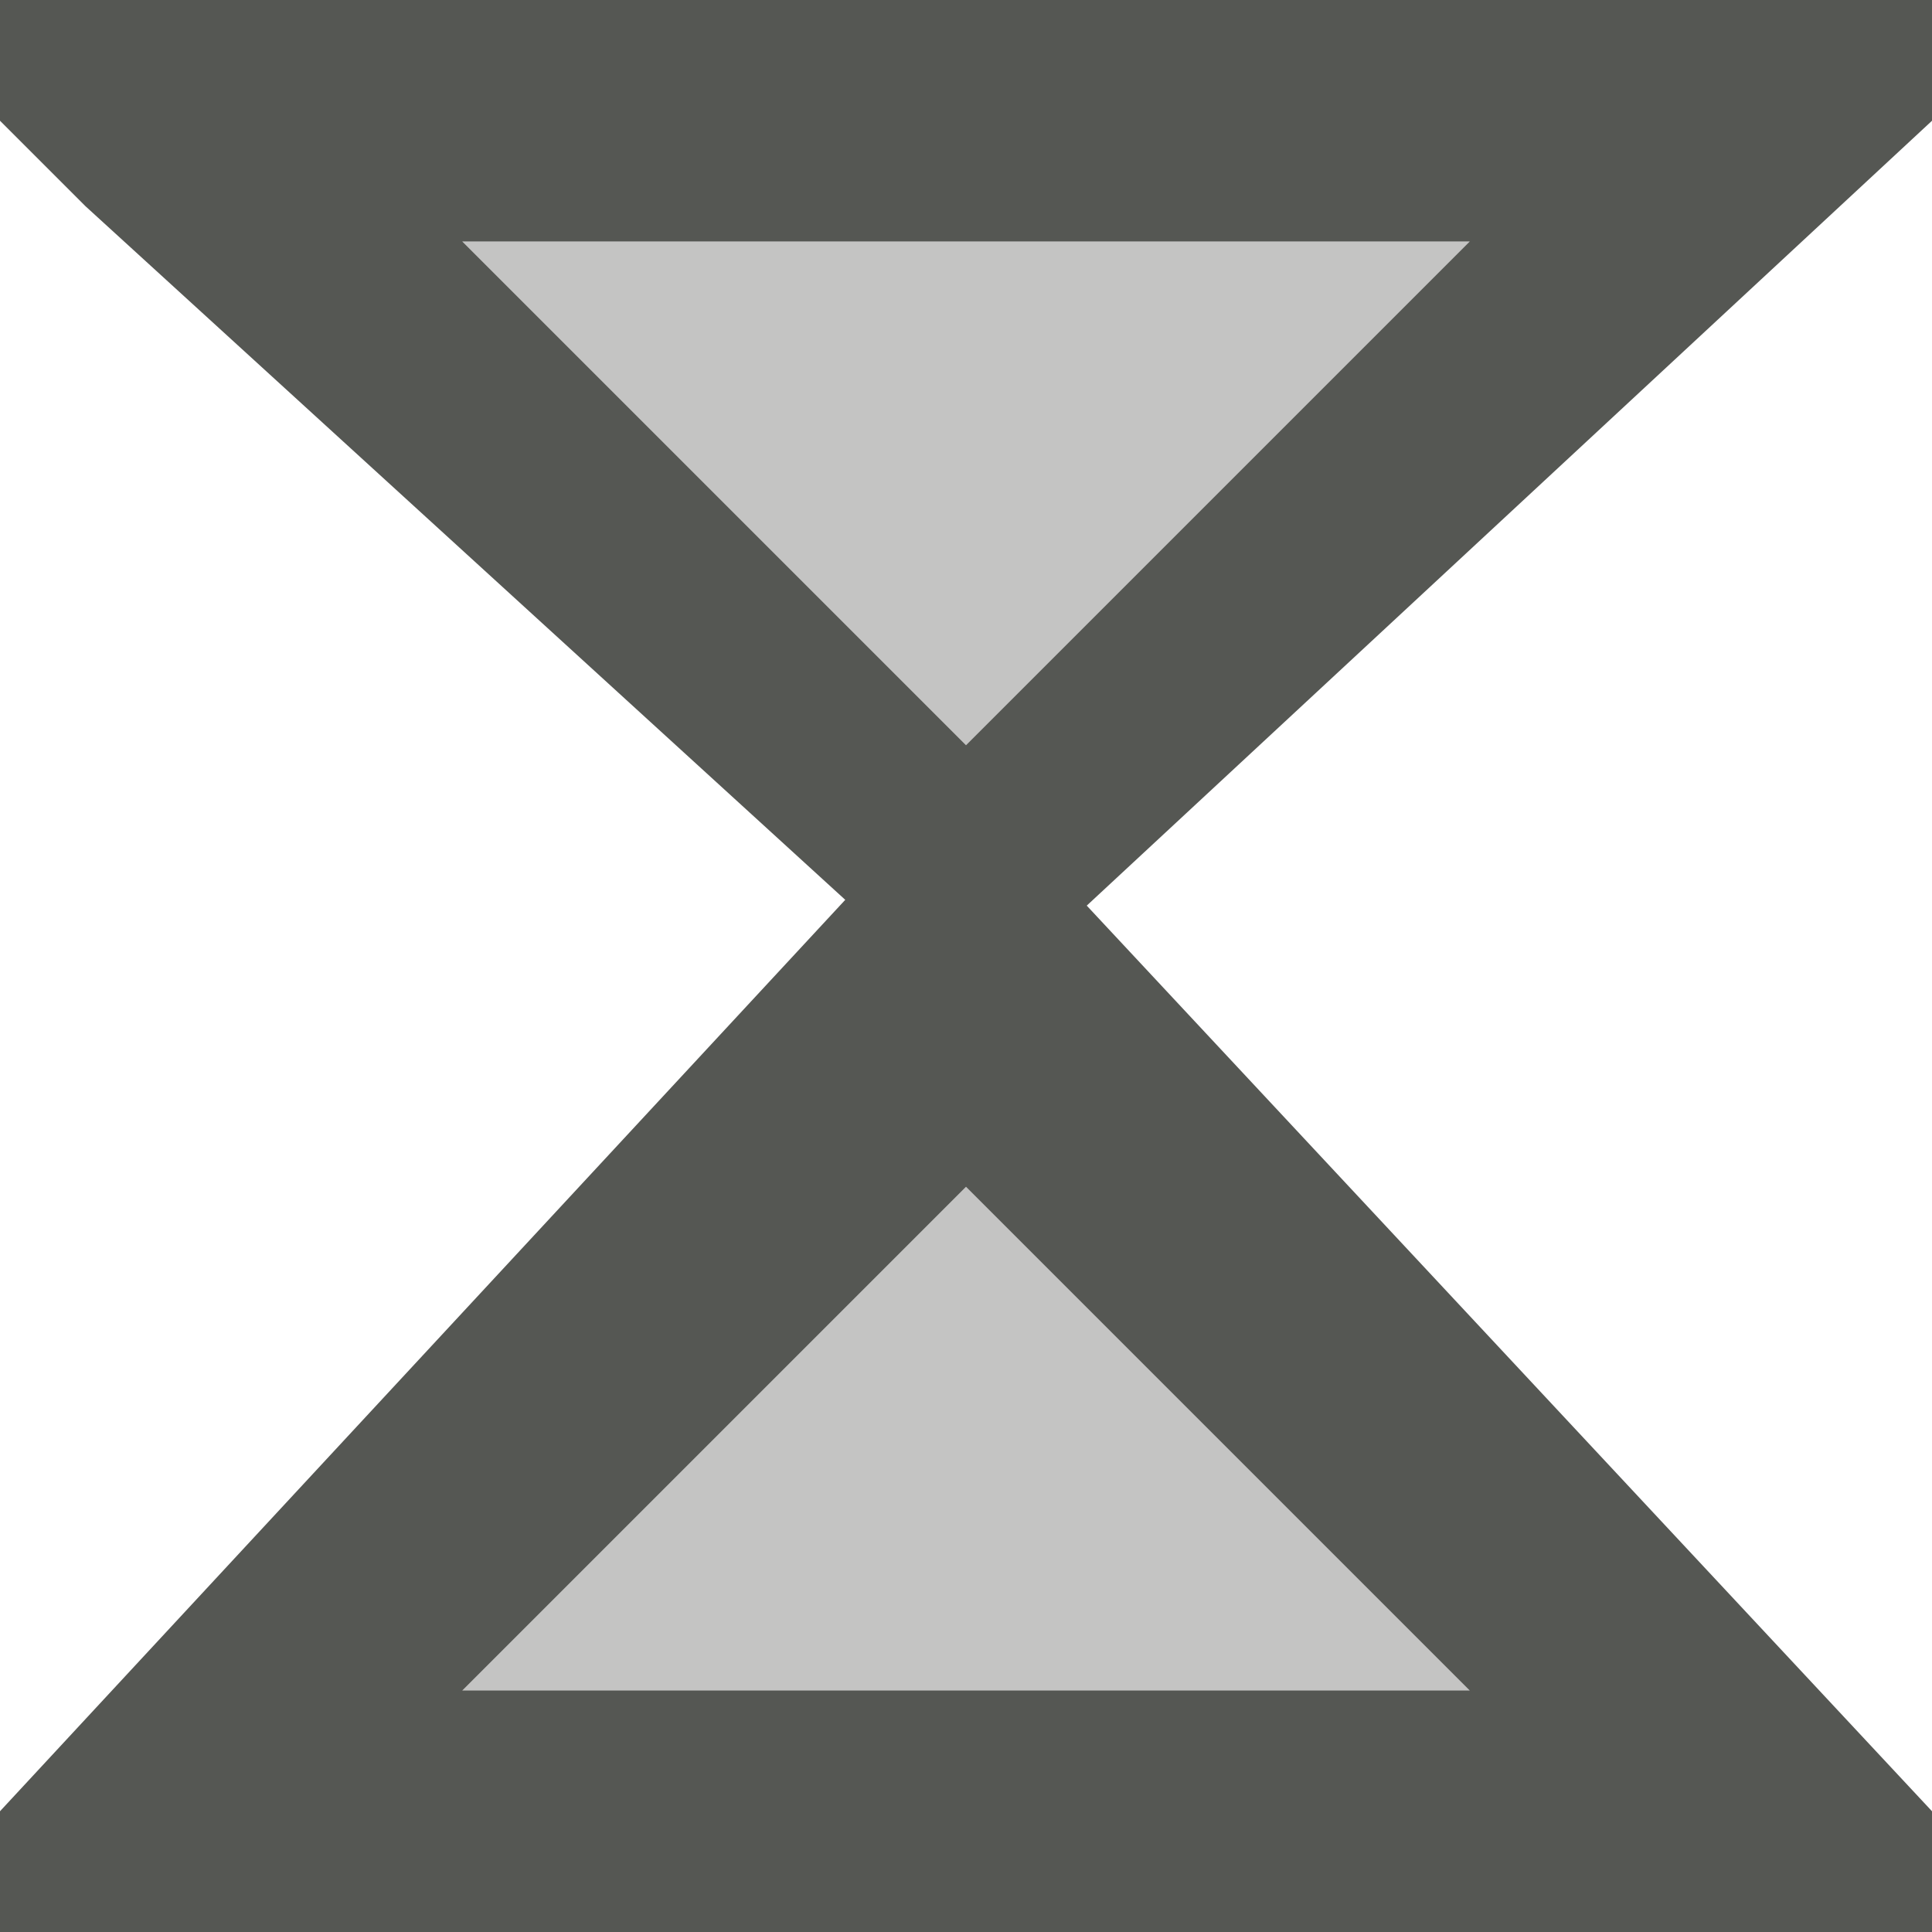
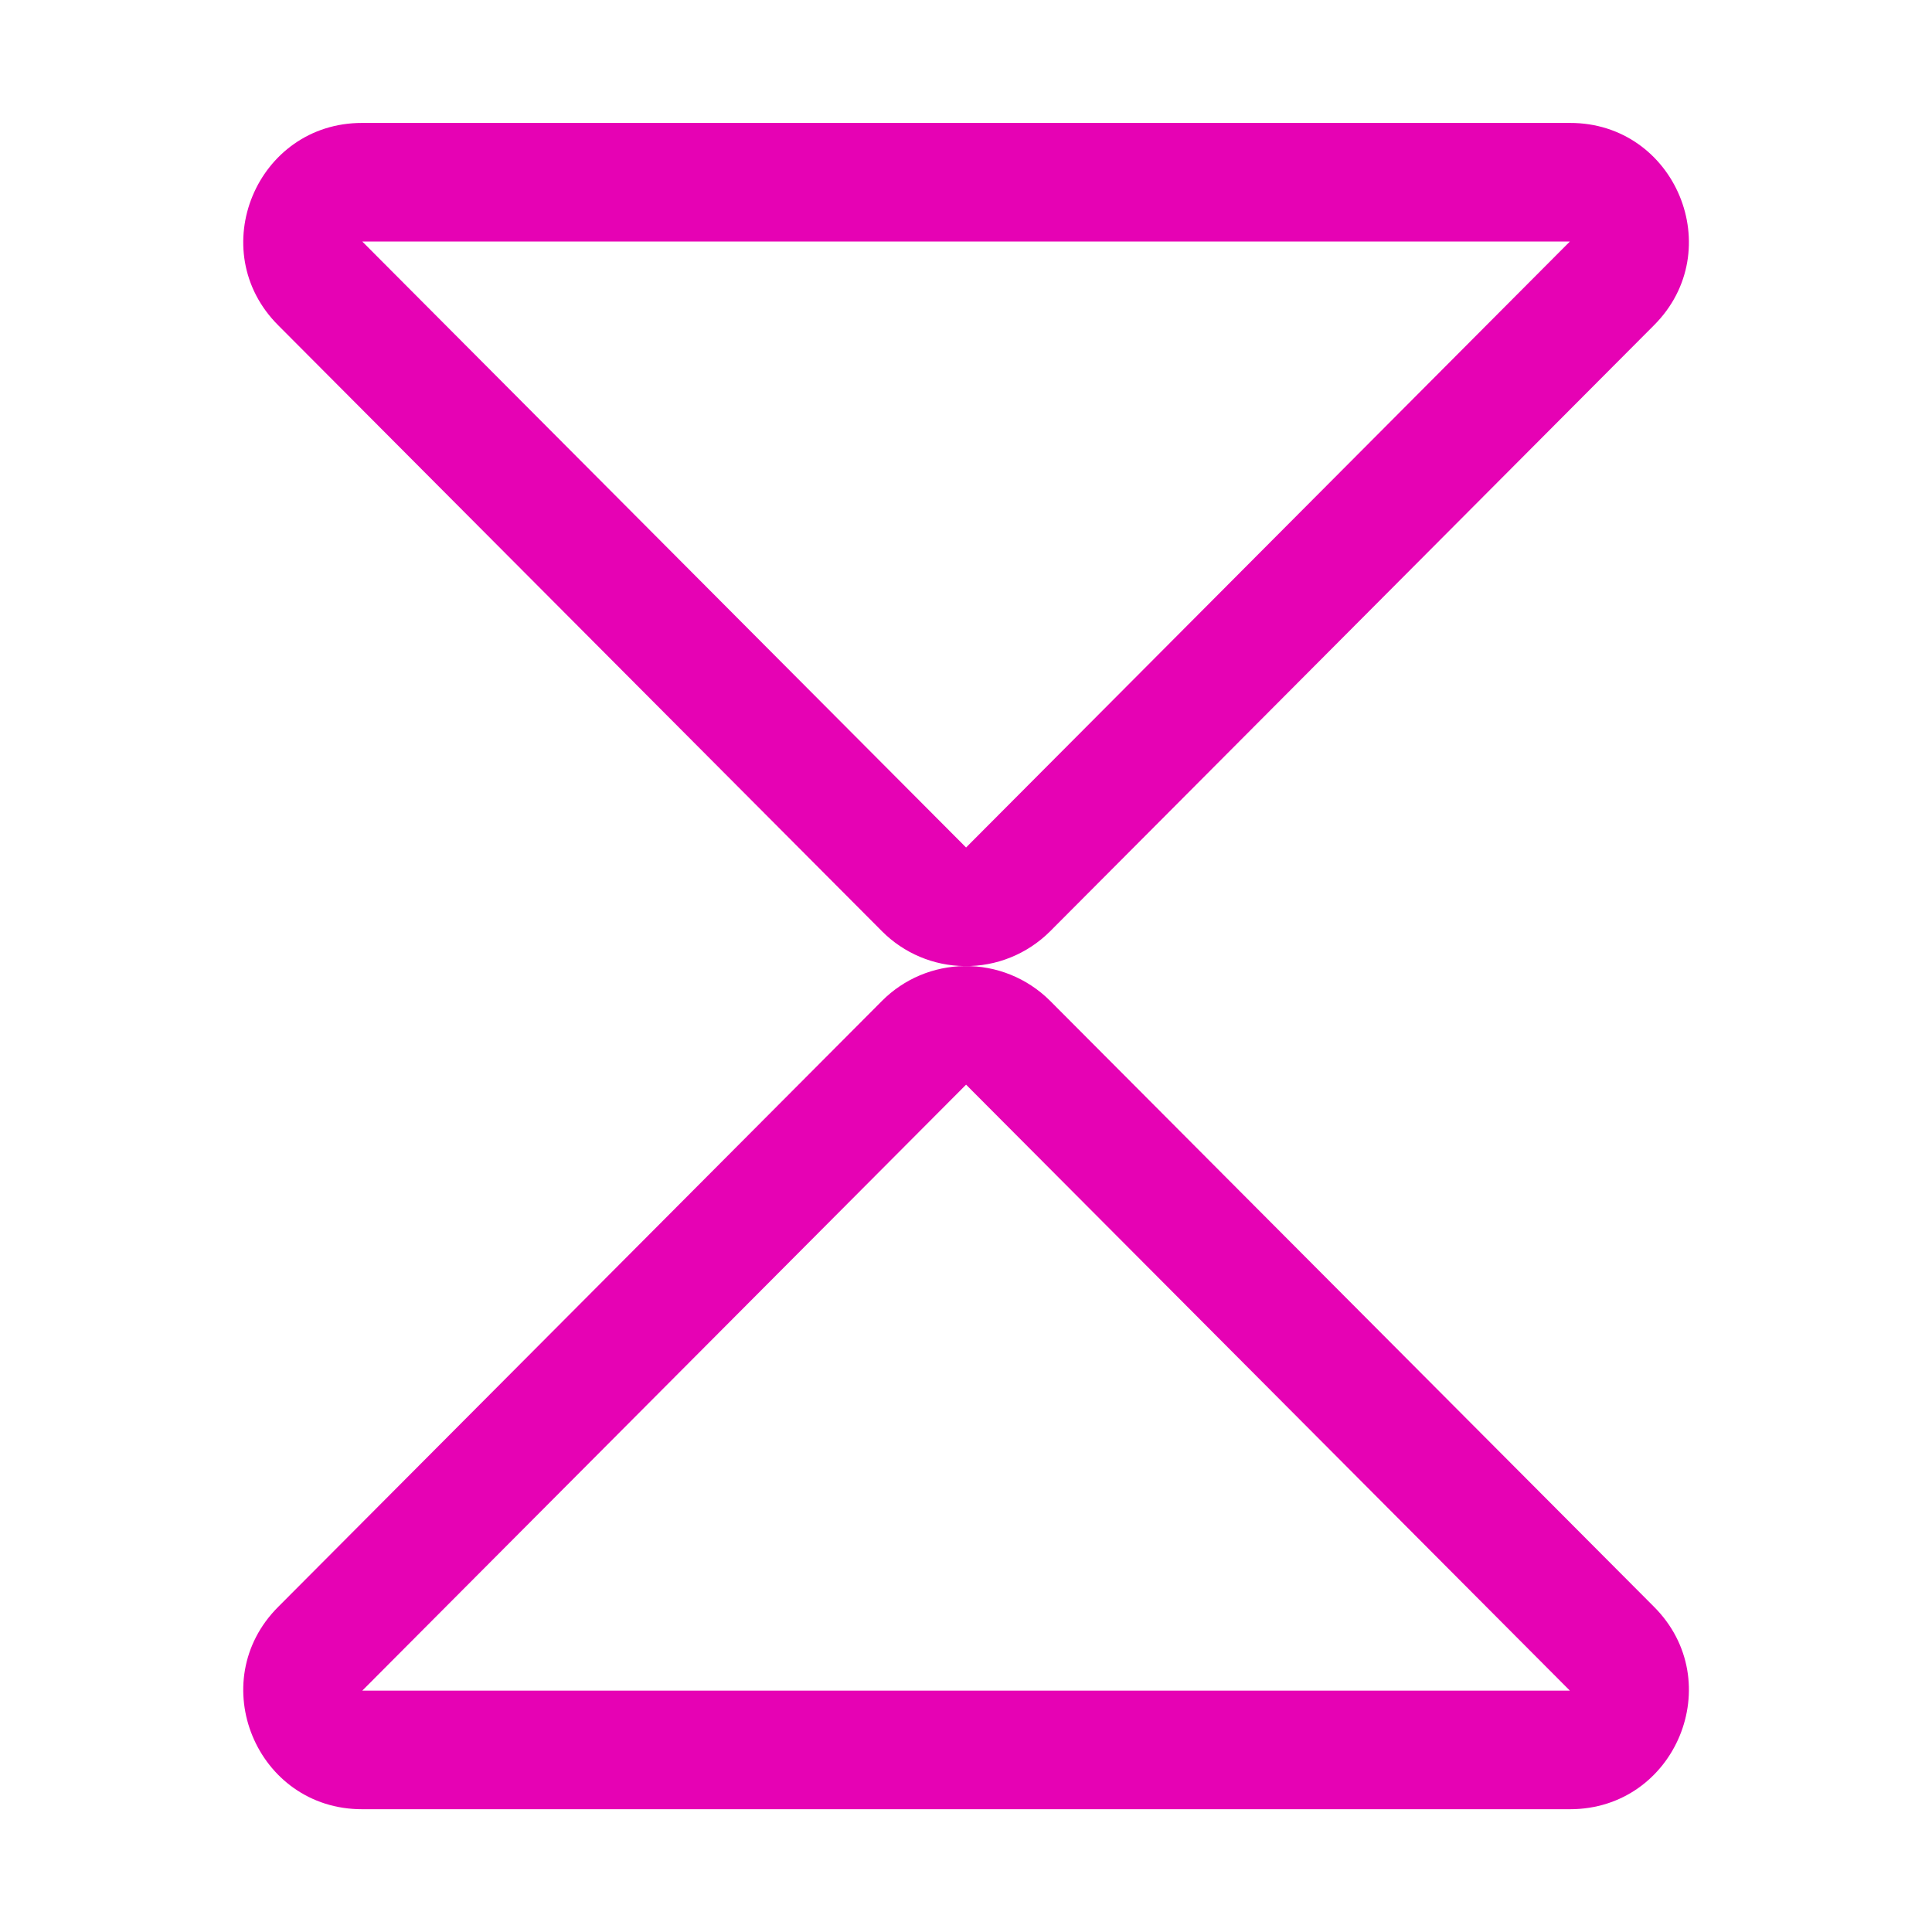
- <svg xmlns="http://www.w3.org/2000/svg" viewBox="0 0 16 16">
-   <g fill="#555753">
-     <path d="m1.414 2 6.586 4.586 6.586-4.586zm6.586 6.414-6.586 6.586h13.172z" opacity=".35" />
-     <path d="m0 0v1l.707.707 6.293 5.745-7 7.548v1h16v-1l-7-7.5 7-6.5v-1zm3.828 2h8.344l-4.172 4.172zm4.172 7.828 4.172 4.172h-8.344z" />
-   </g>
+ <svg xmlns="http://www.w3.org/2000/svg" xmlns:xlink="http://www.w3.org/1999/xlink" height="16" viewBox="0 0 4.233 4.233" width="16" version="1.1" id="svg34">
+   <defs id="defs38" />
+   <linearGradient id="a" gradientUnits="userSpaceOnUse" x1="2.152" x2="31.714" y1="288.534" y2="288.534">
+     <stop offset="0" stop-color="#7c9fcf" id="stop2" />
+     <stop offset=".5" stop-color="#7c9ece" id="stop4" />
+     <stop offset="1" stop-color="#7b9dcf" id="stop6" />
+   </linearGradient>
+   <linearGradient id="b">
+     <stop offset="0" stop-color="#fff" id="stop9" />
+     <stop offset=".506" stop-color="#fff" id="stop11" />
+     <stop offset=".823" stop-color="#f1f1f1" id="stop13" />
+     <stop offset=".906" stop-color="#eaeaea" id="stop15" />
+     <stop offset="1" stop-color="#dfdfdf" id="stop17" />
+   </linearGradient>
+   <linearGradient id="c" gradientUnits="userSpaceOnUse" x1="16.933" x2="16.933" xlink:href="#b" y1="297" y2="263.133" gradientTransform="matrix(0.125,0,0,0.125,9e-5,-32.89648)" />
+   <linearGradient id="d" gradientUnits="userSpaceOnUse" x1="16.933" x2="16.933" xlink:href="#b" y1="263.21" y2="297.077" gradientTransform="matrix(0.125,0,0,-0.125,9e-5,37.12982)" />
+   <path style="fill:#e602b4;fill-rule:evenodd;stroke-width:0.472" d="M 7.986,8 C 7.73,8.003 7.486,8.106 7.305,8.287 l -5,5.018 C 1.684,13.924 2.124,14.984 3,14.982 h 10 c 0.876,0.001 1.316,-1.059 0.695,-1.678 L 8.695,8.287 C 8.507,8.1 8.252,7.996 7.986,8 Z M 8,8.982 13,14 H 3 Z" transform="scale(0.2645833)" id="path22" />
+   <path style="fill:#e602b4;fill-rule:evenodd;stroke-width:0.472" d="M 3,1.018 C 2.124,1.016 1.684,2.076 2.305,2.695 l 5,5.018 C 7.486,7.894 7.73,7.997 7.986,8 8.252,8.004 8.507,7.9 8.695,7.713 L 13.695,2.695 C 14.316,2.076 13.876,1.016 13,1.018 Z M 3,2 H 13 L 8,7.018 Z" transform="scale(0.2645833)" id="path26" />
</svg>
